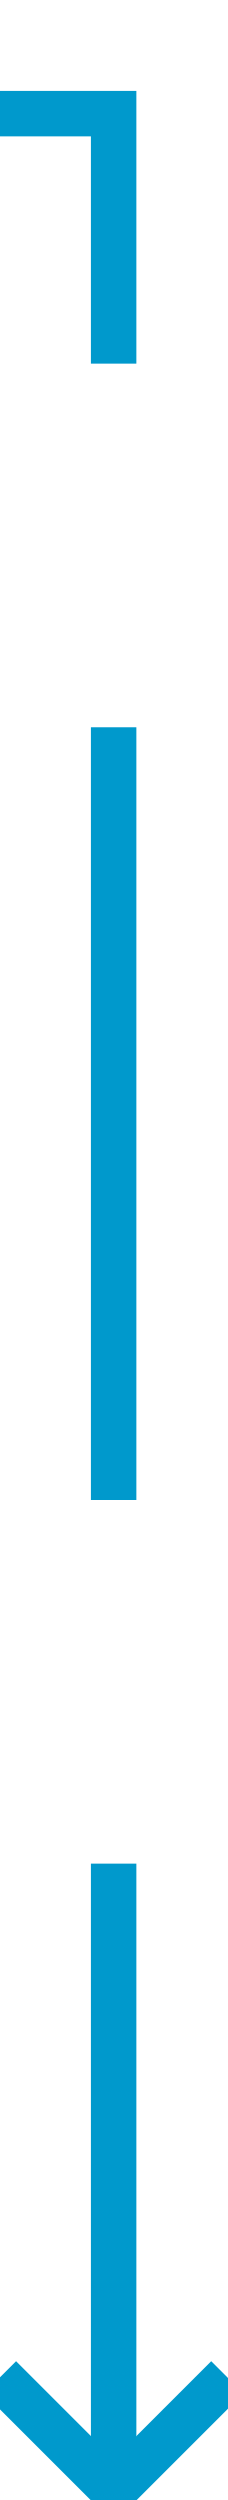
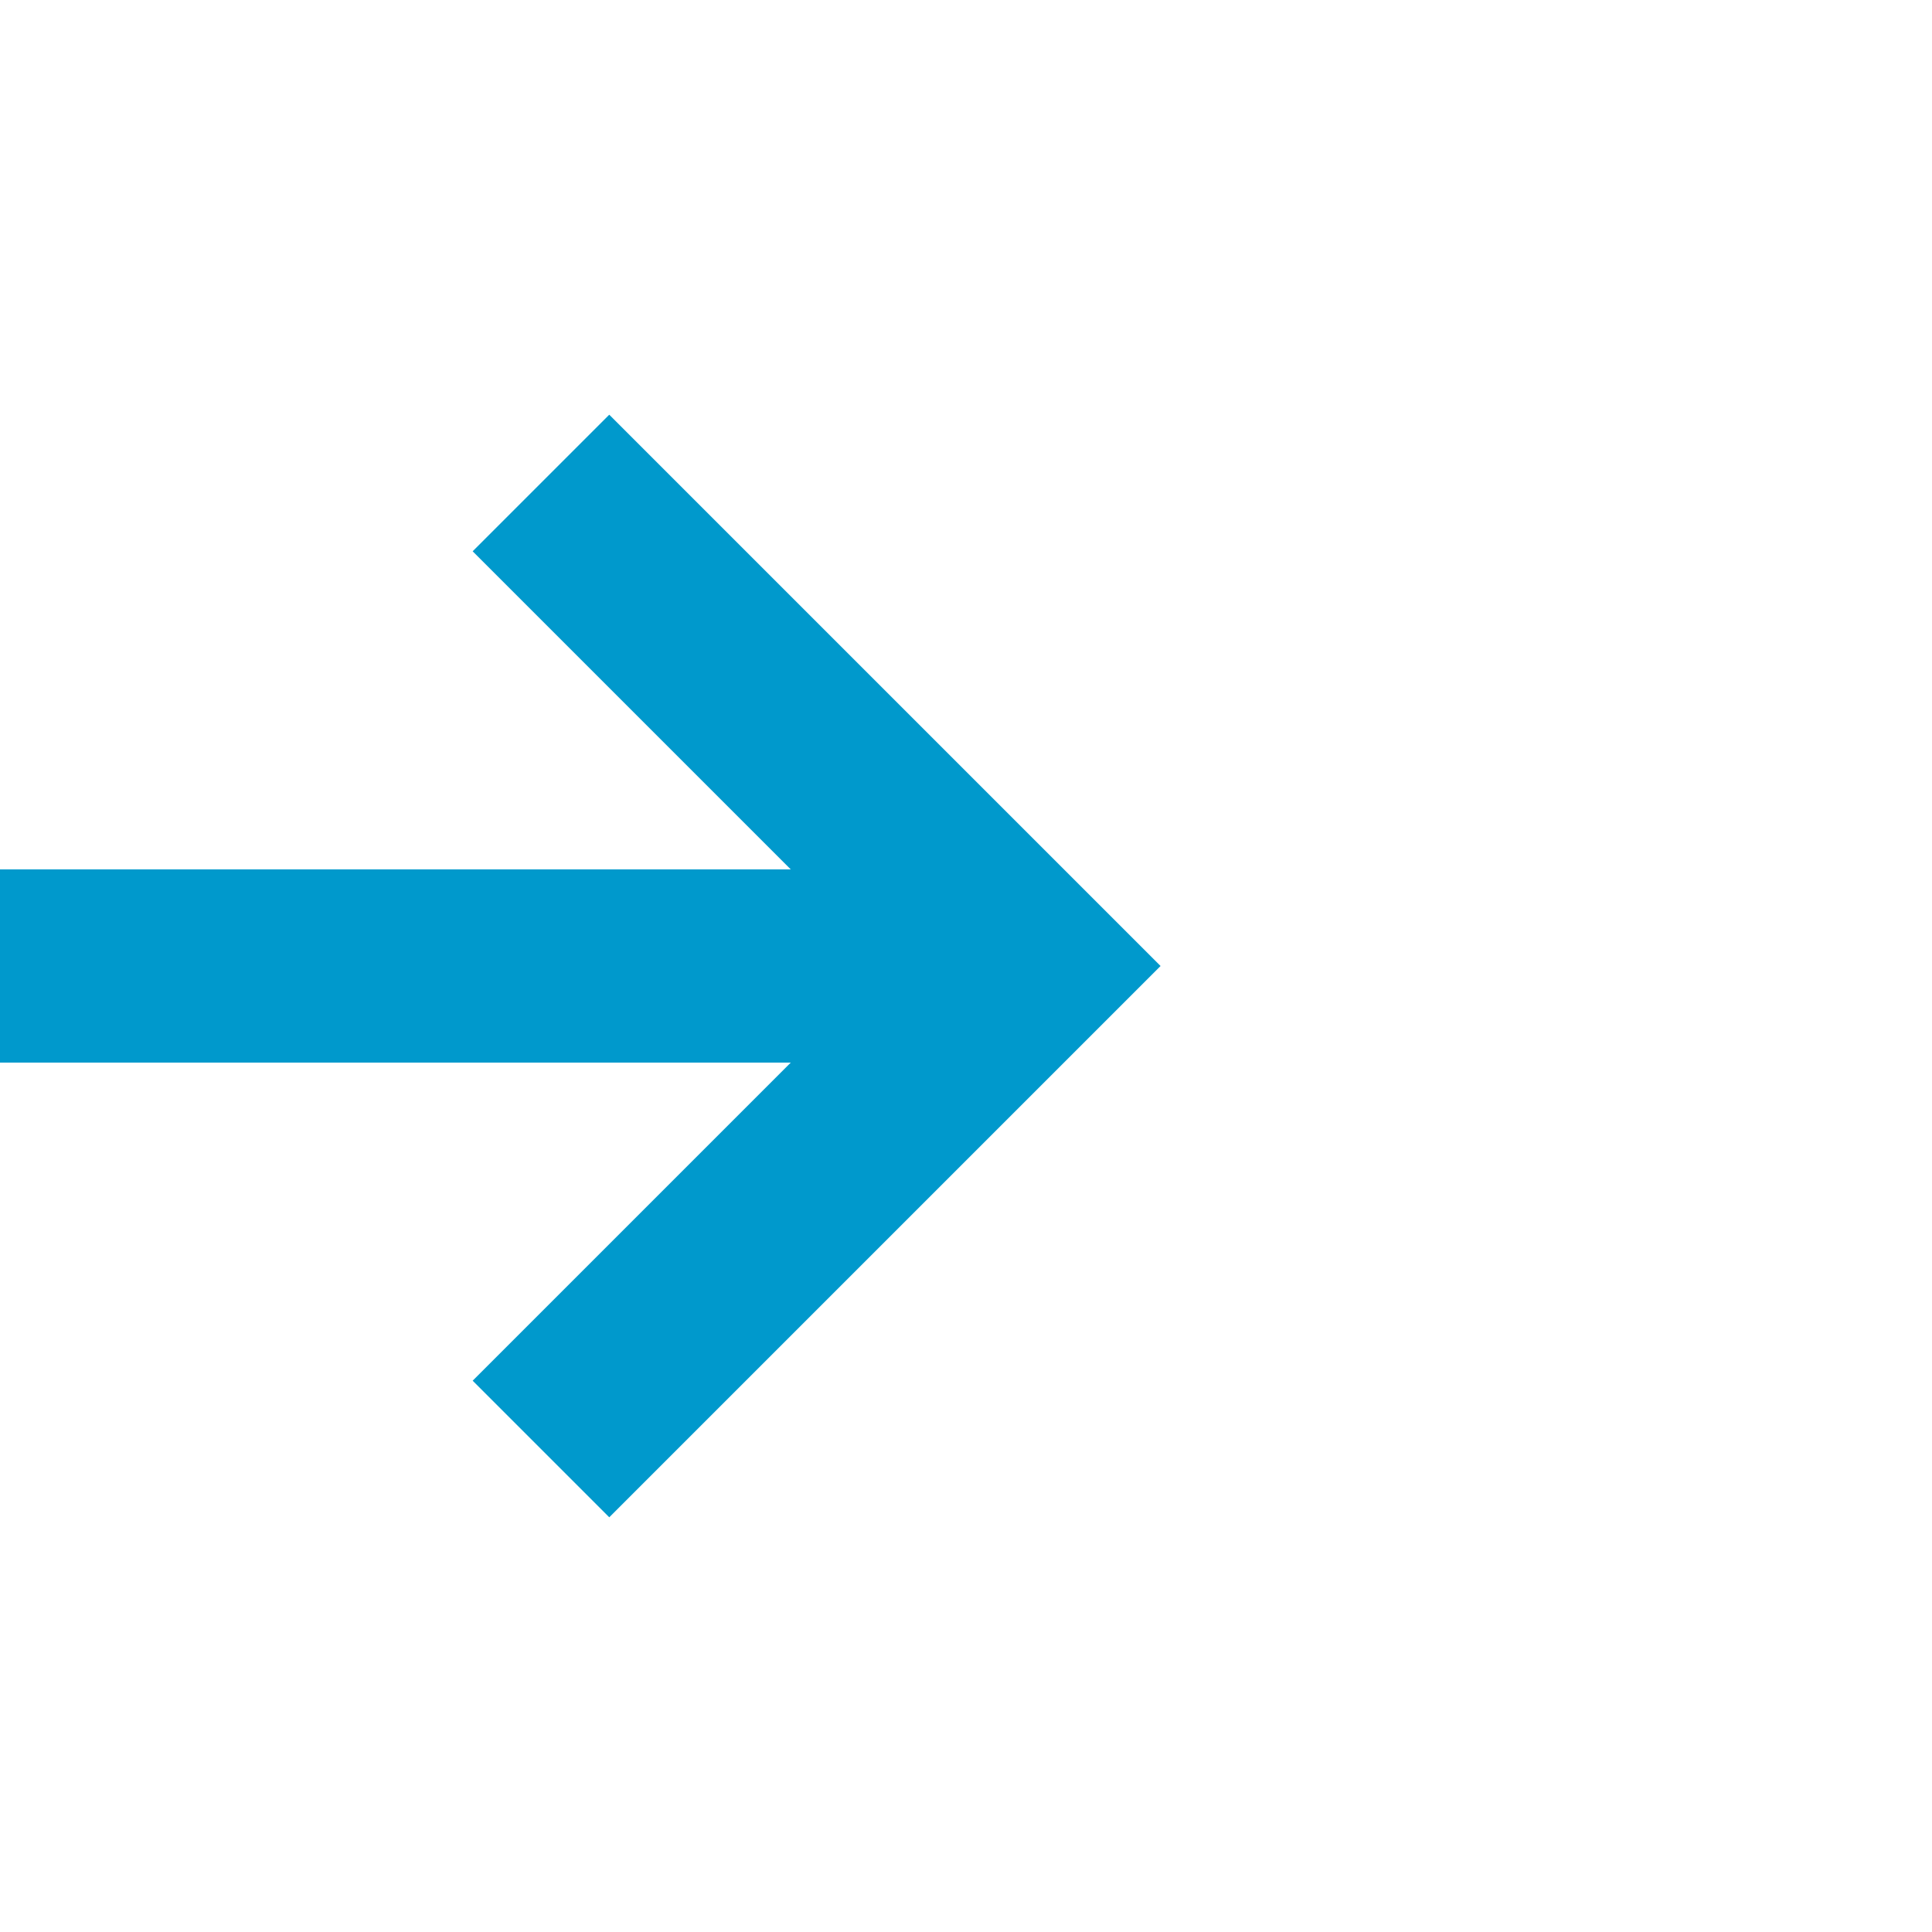
- <svg xmlns="http://www.w3.org/2000/svg" version="1.1" width="10px" height="110px" preserveAspectRatio="xMidYMin meet" viewBox="1127 1485  8 110">
-   <path d="M 408 1490  L 1131 1490  L 1131 1594  " stroke-width="2" stroke-dasharray="34,16" stroke="#0099cc" fill="none" />
-   <path d="M 1135.293 1588.893  L 1131 1593.186  L 1126.707 1588.893  L 1125.293 1590.307  L 1130.293 1595.307  L 1131 1596.014  L 1131.707 1595.307  L 1136.707 1590.307  L 1135.293 1588.893  Z " fill-rule="nonzero" fill="#0099cc" stroke="none" />
+ <svg xmlns="http://www.w3.org/2000/svg" version="1.1" width="20px" height="20px" preserveAspectRatio="xMinYMid meet" viewBox="1069 1251  20 18">
+   <path d="M 408 1260  L 1079 1260  " stroke-width="2" stroke="#0099cc" fill="none" />
+   <path d="M 1073.893 1255.707  L 1078.186 1260  L 1073.893 1264.293  L 1075.307 1265.707  L 1080.307 1260.707  L 1081.014 1260  L 1080.307 1259.293  L 1075.307 1254.293  L 1073.893 1255.707  Z " fill-rule="nonzero" fill="#0099cc" stroke="none" />
</svg>
